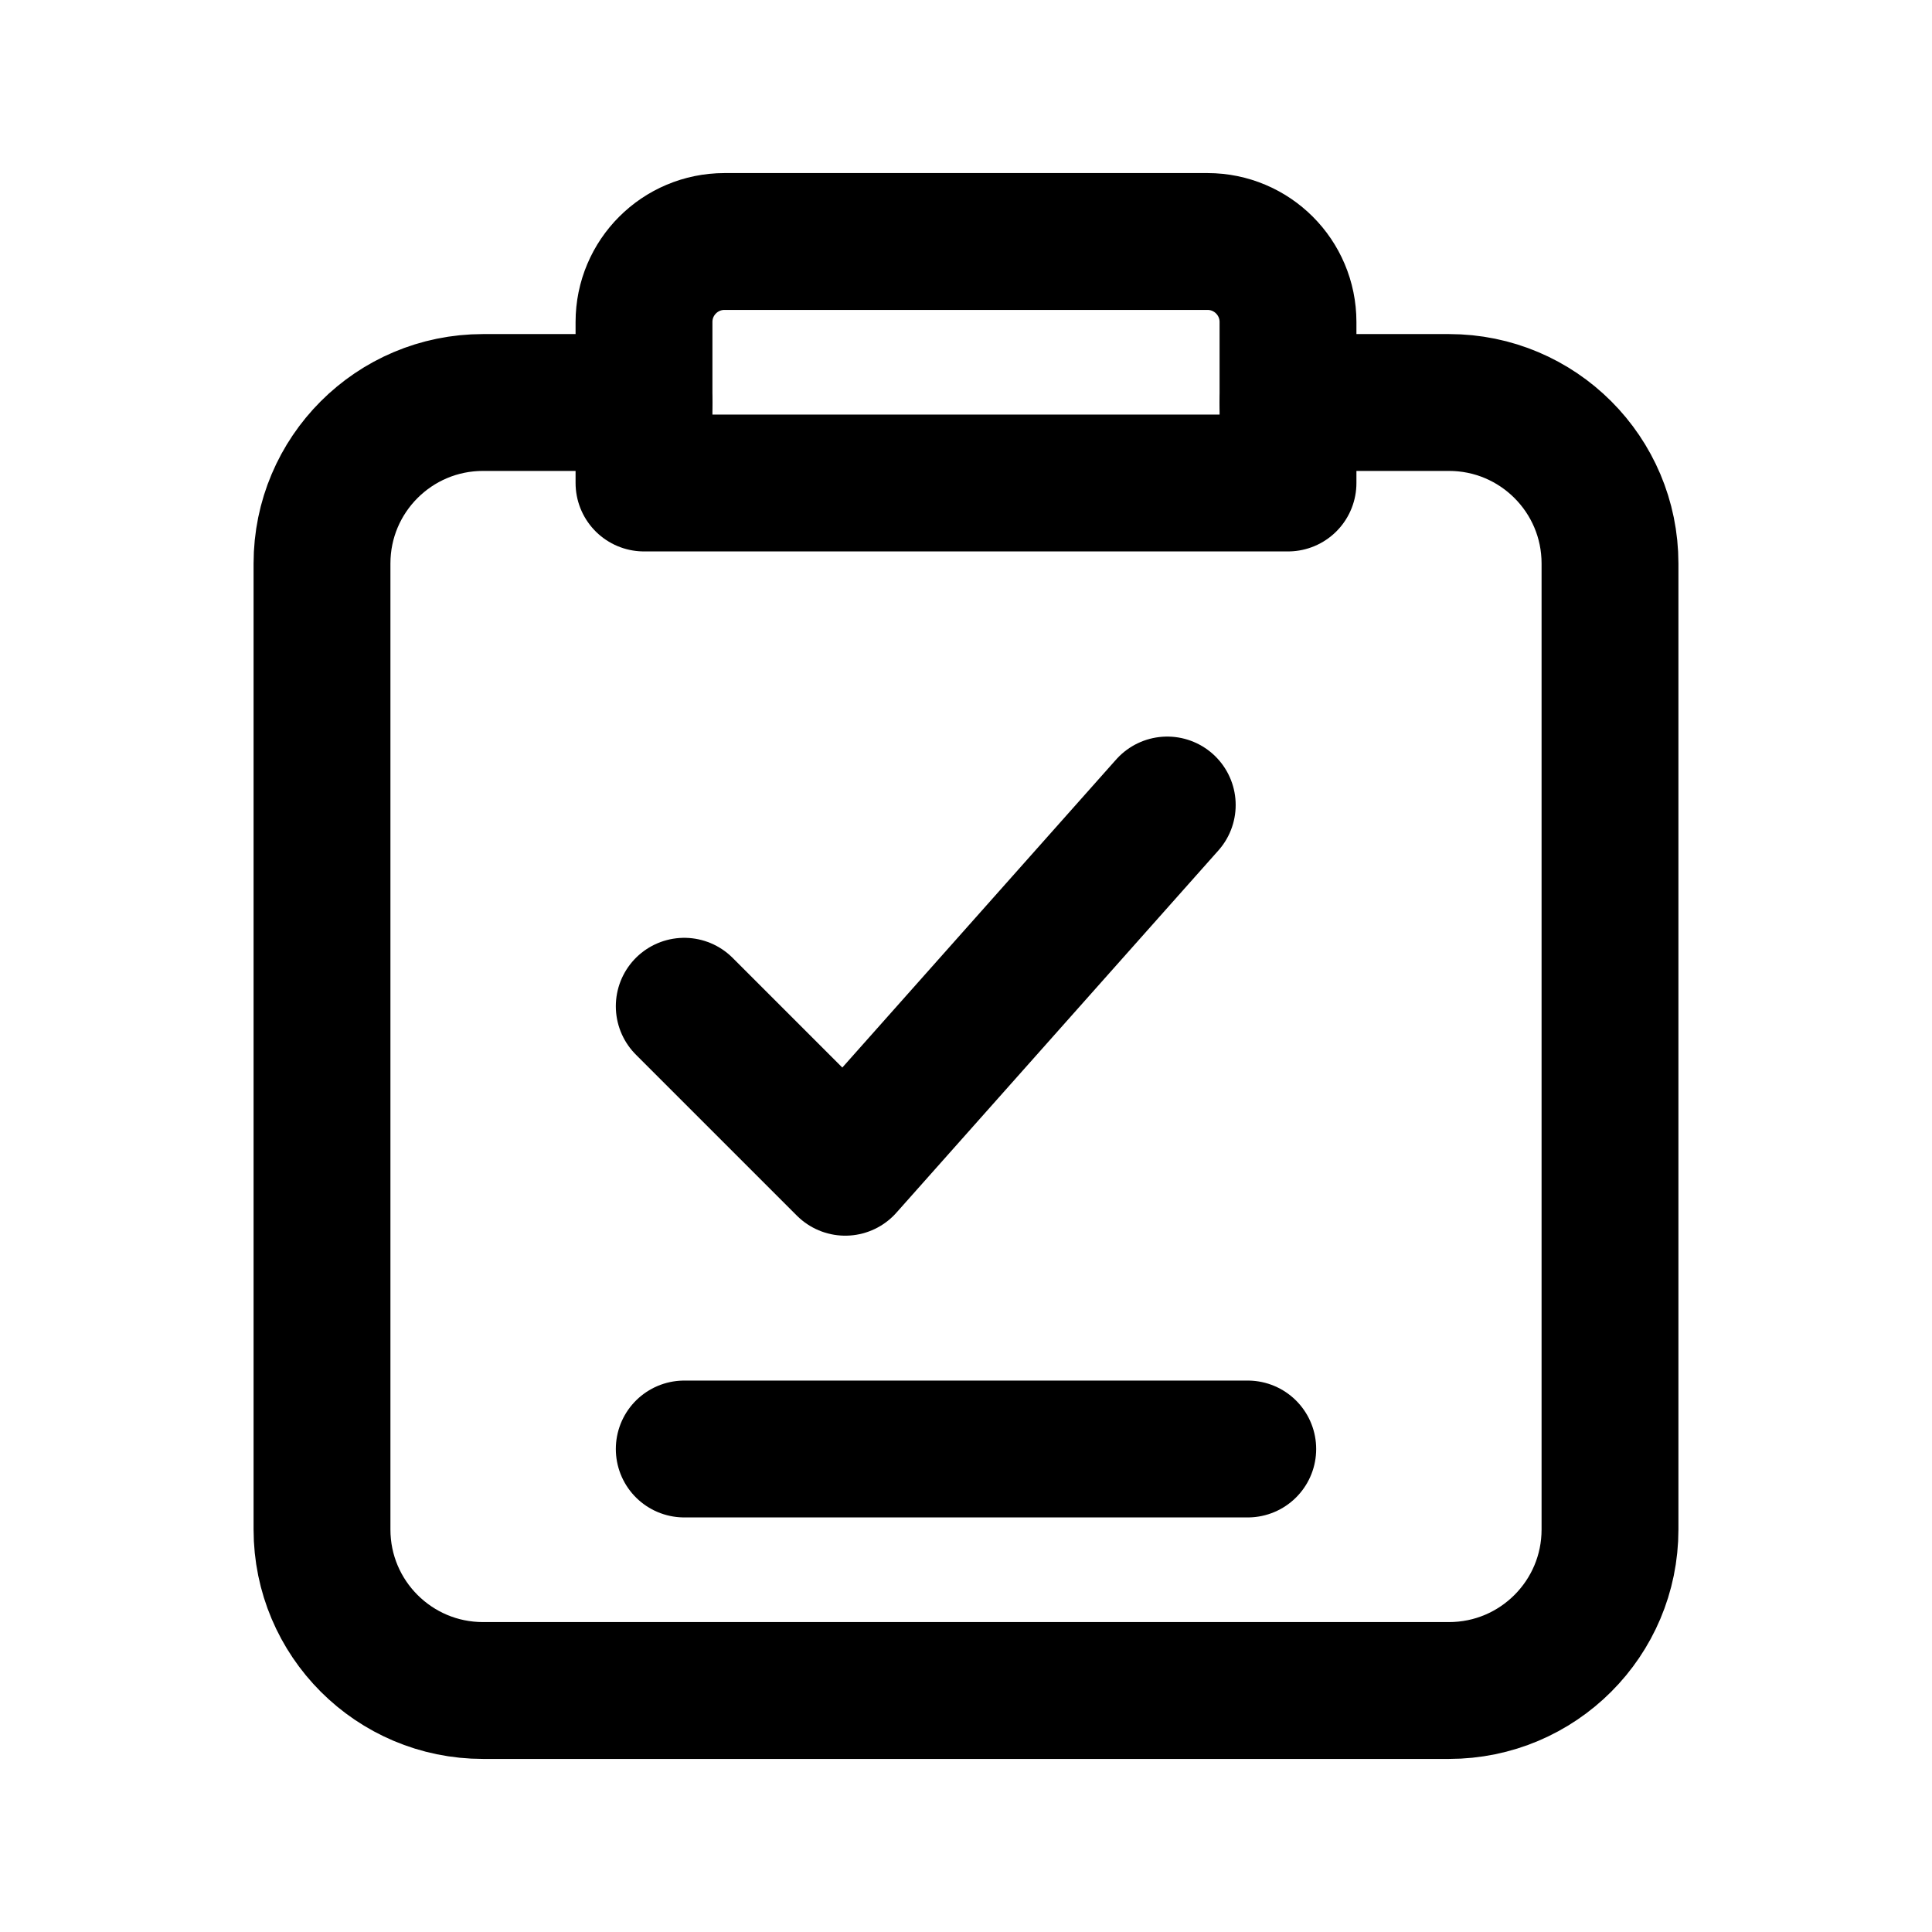
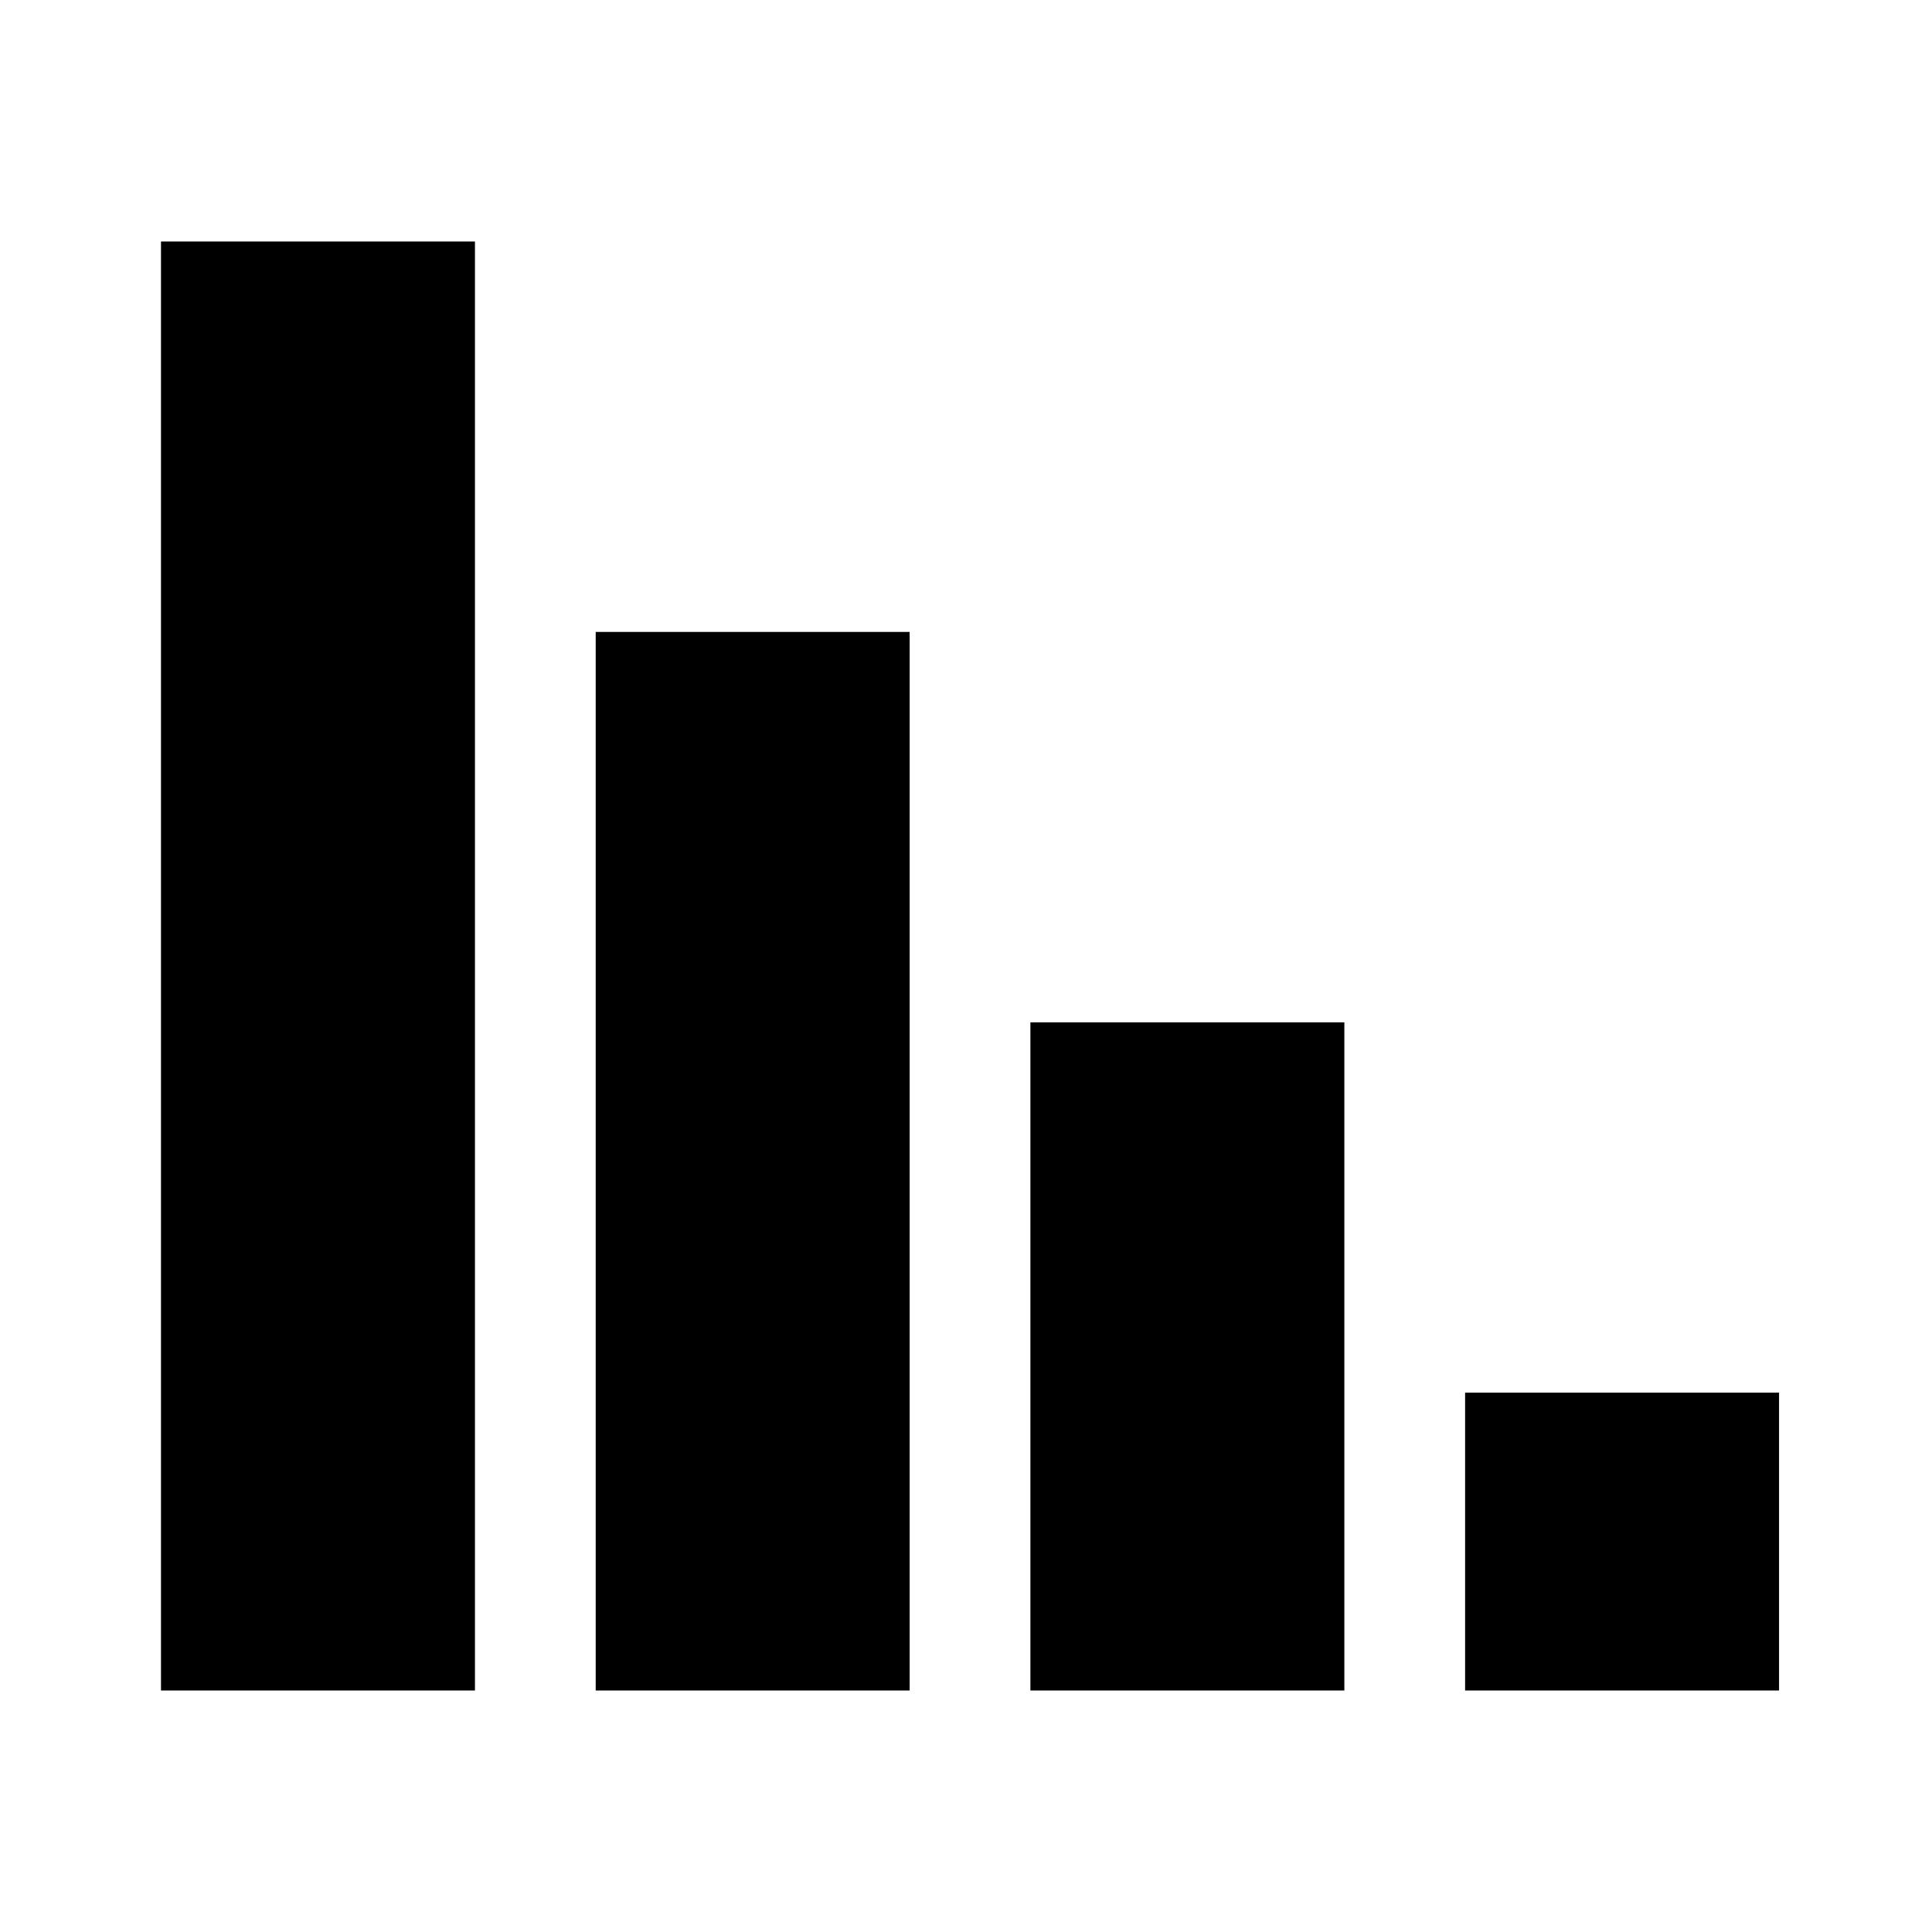
- <svg xmlns="http://www.w3.org/2000/svg" viewBox="0 0 24 24" fill="none" stroke="currentColor" stroke-width="1.7" stroke-linecap="round" stroke-linejoin="round">
-   <path d="M9 3h6a1 1 0 0 1 1 1v2H8V4a1 1 0 0 1 1-1z" />
-   <path d="M16 5h2a2 2 0 0 1 2 2v12a2 2 0 0 1-2 2H6a2 2 0 0 1-2-2V7a2 2 0 0 1 2-2h2" />
-   <path d="m8.5 12.5 2 2 4-4.5" />
-   <path d="M8.5 18h7" />
+ <svg xmlns="http://www.w3.org/2000/svg" viewBox="0 0 24 24" fill="currentColor">
+   <rect x="2" y="3" width="3.9" height="18" />
+   <rect x="7.4" y="7.85" width="3.9" height="13.15" />
+   <rect x="12.8" y="12.7" width="3.9" height="8.3" />
+   <rect x="18.2" y="17.3" width="3.9" height="3.7" />
</svg>
